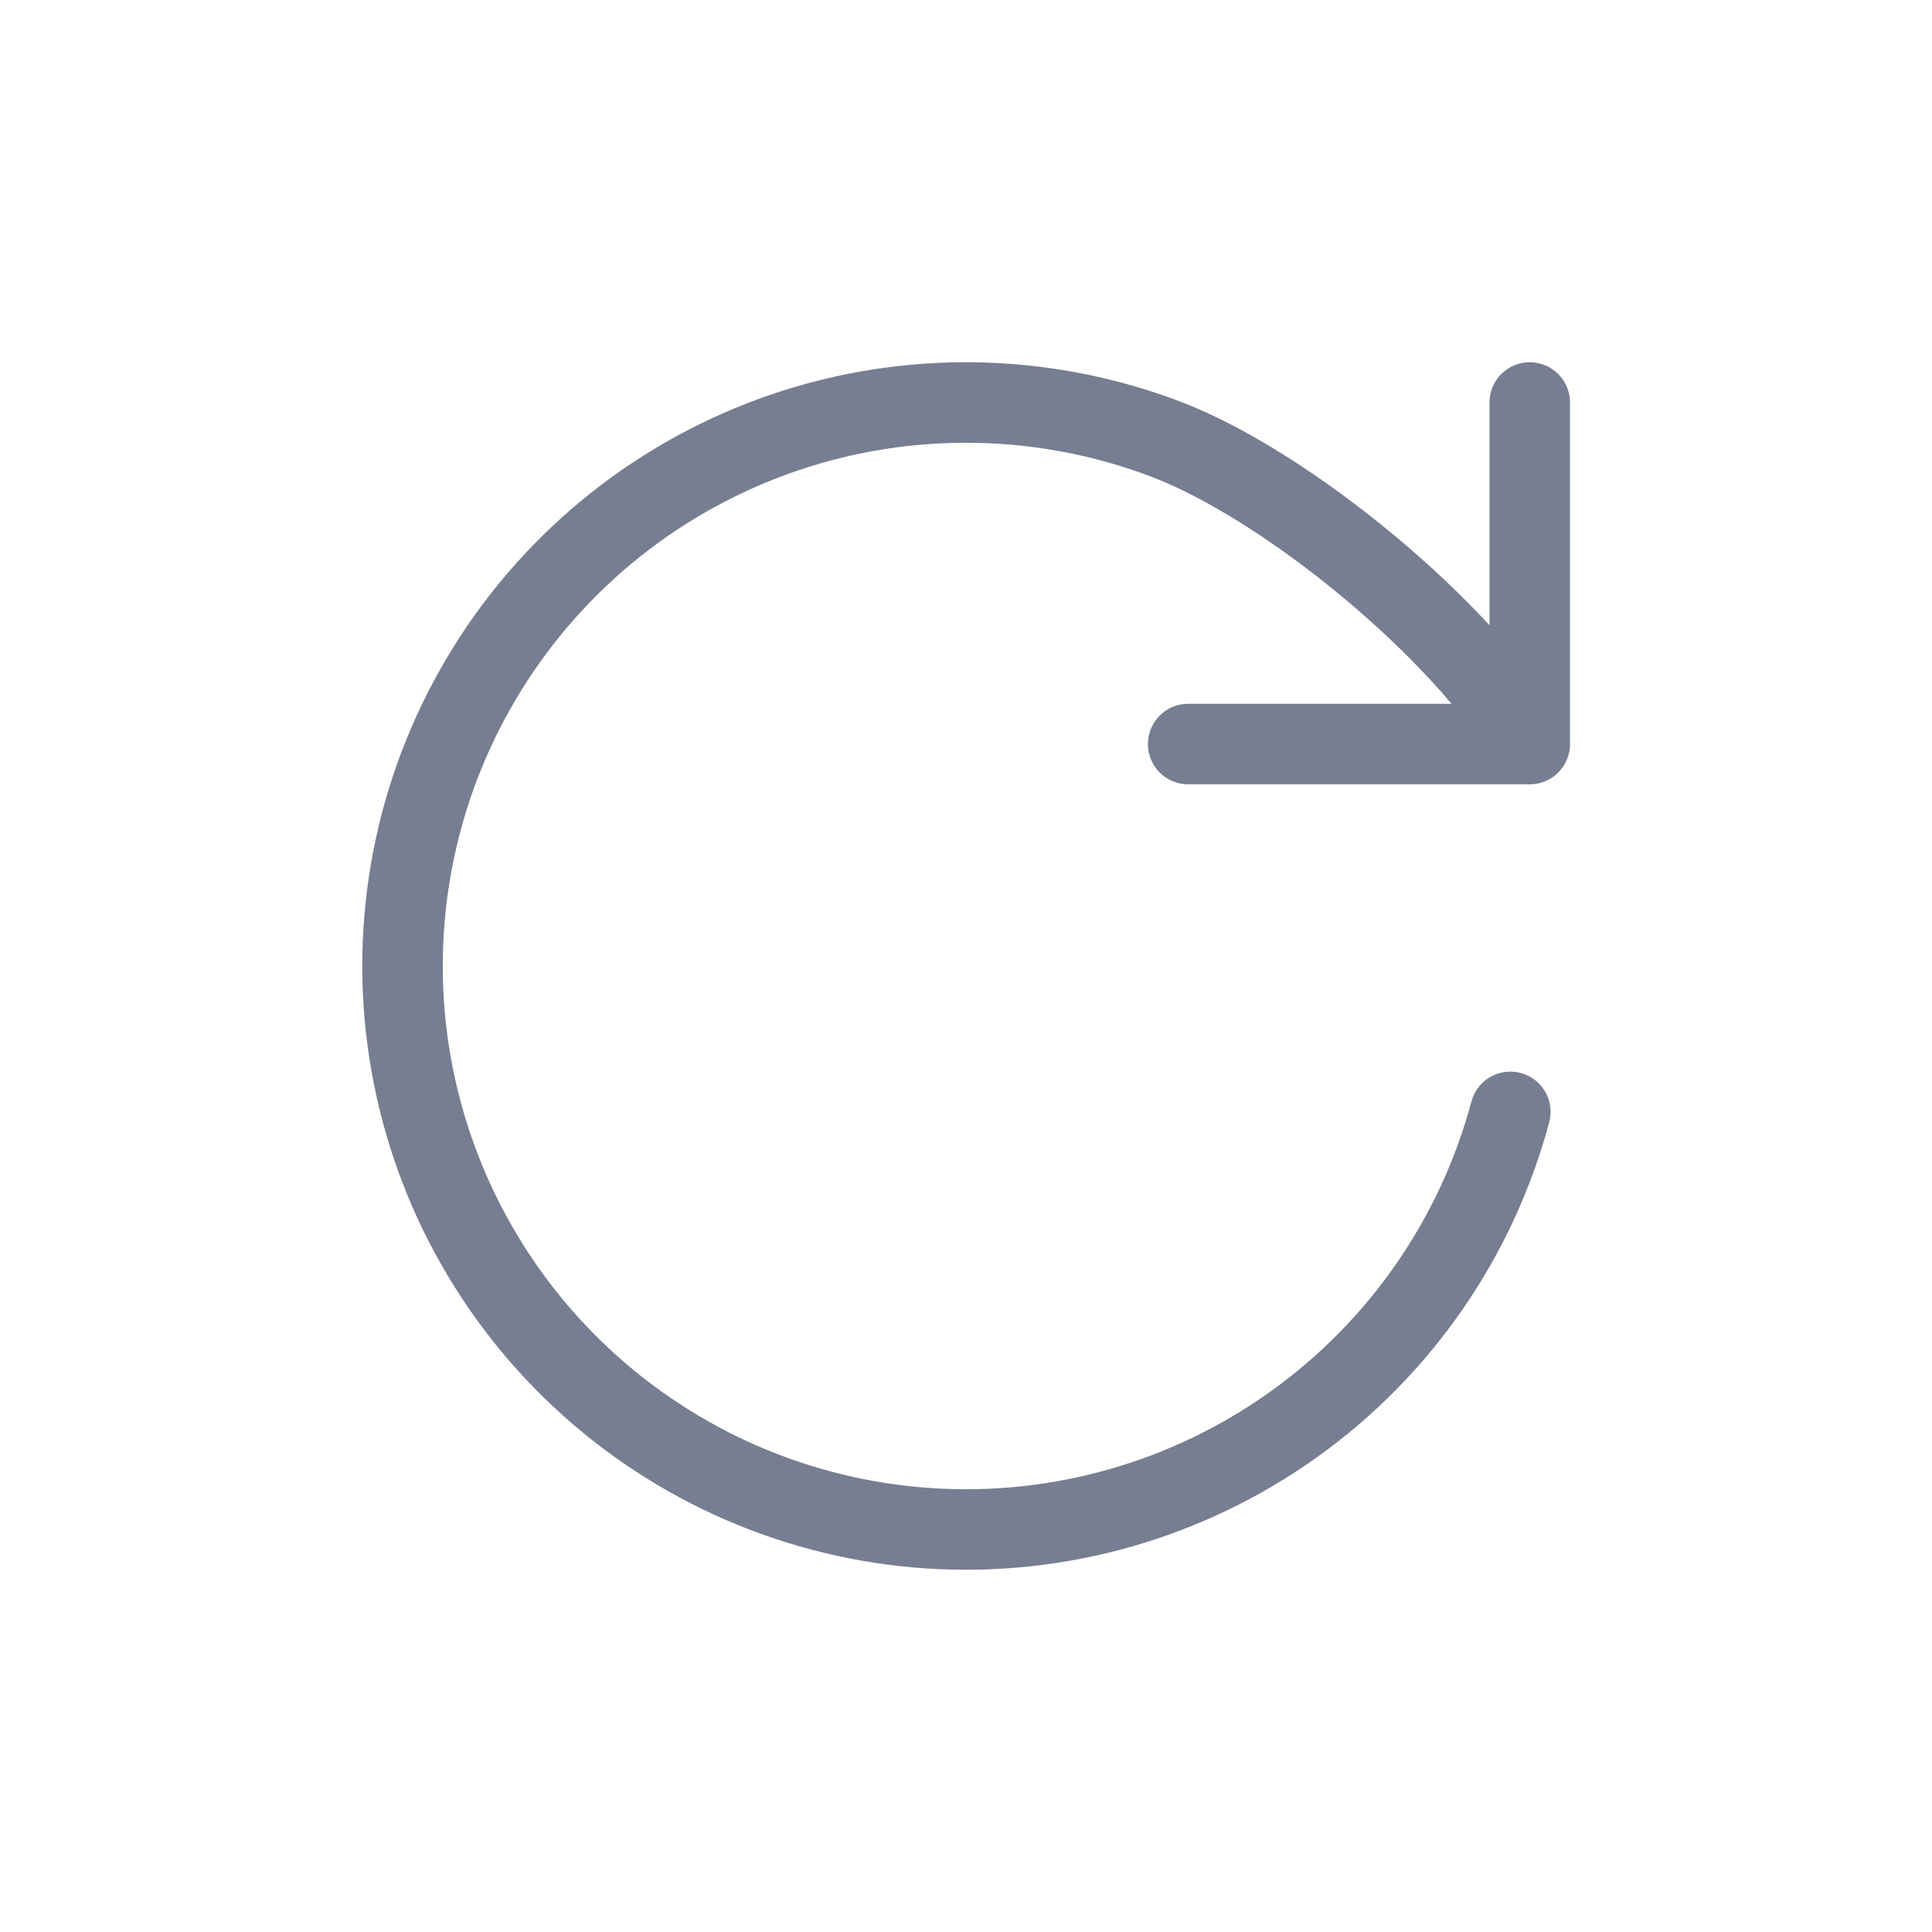
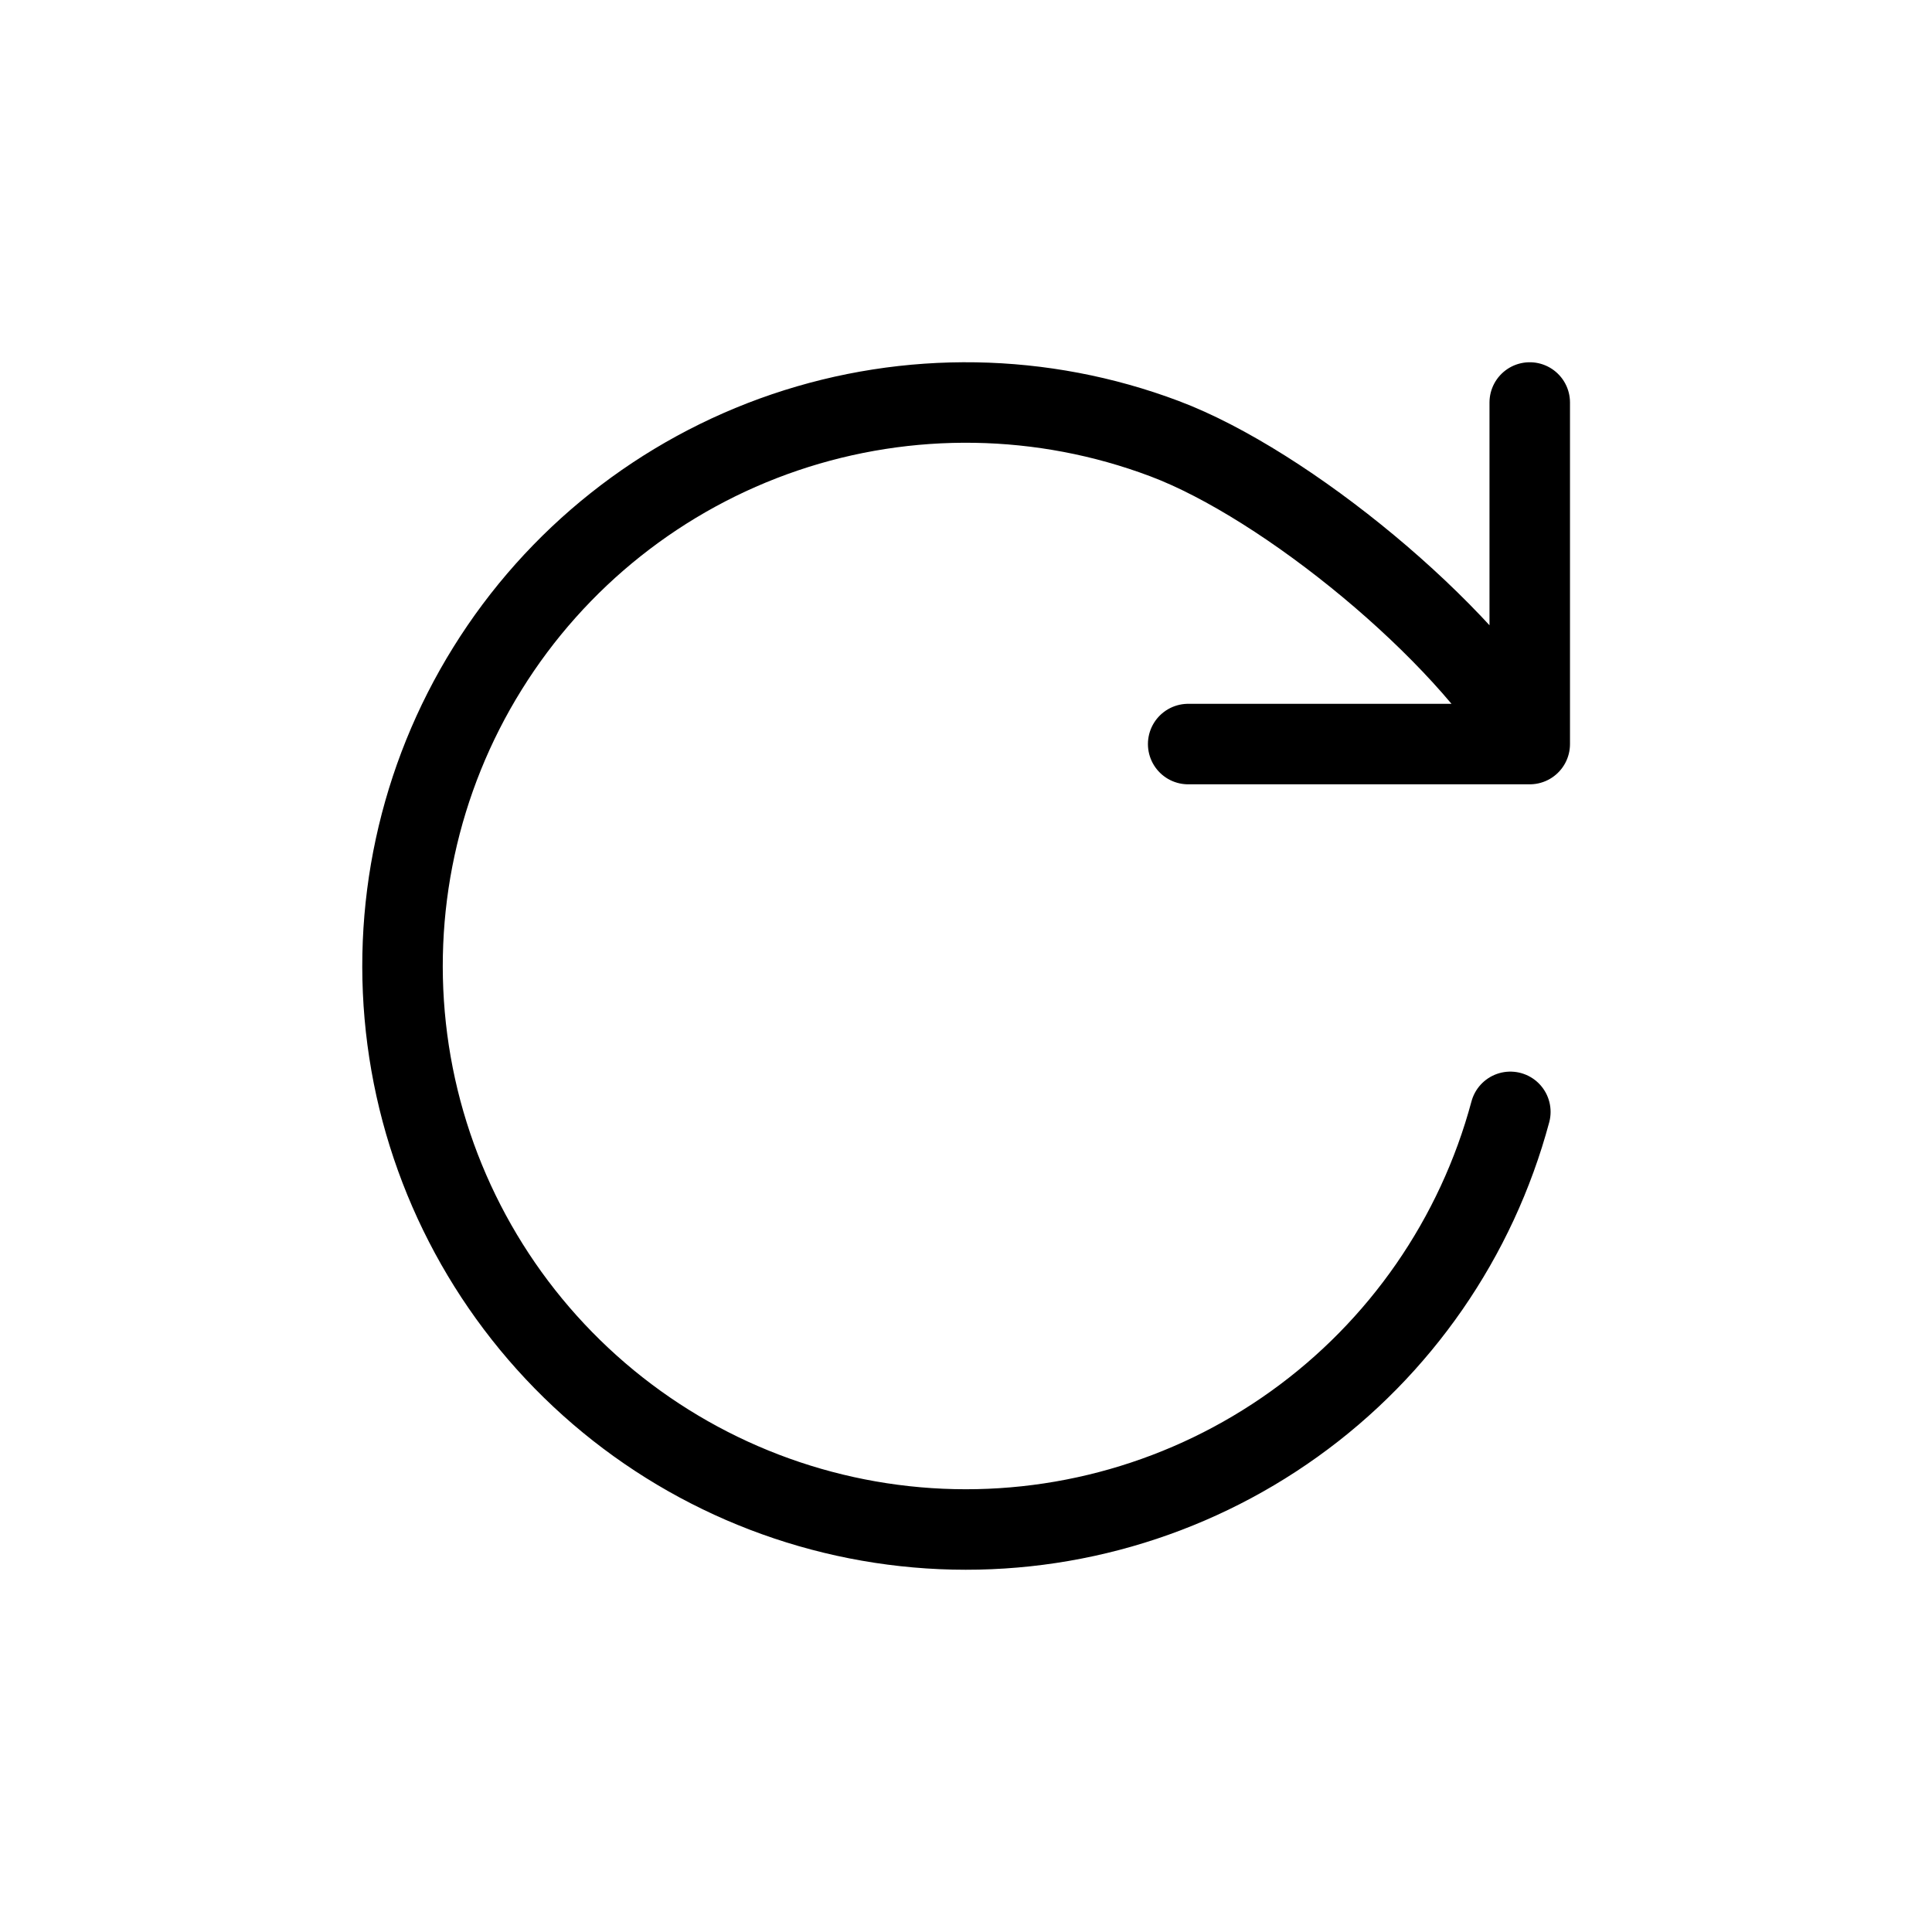
<svg xmlns="http://www.w3.org/2000/svg" viewBox="0 0 24 24" fill="none">
-   <path d="M19.003 9.243C18.193 7.84 15.981 6.019 14.466 5.449C12.95 4.878 11.284 4.851 9.75 5.371C8.216 5.892 6.911 6.928 6.056 8.304C5.2 9.679 4.849 11.308 5.06 12.914C5.271 14.519 6.033 16.002 7.215 17.109C8.397 18.216 9.926 18.879 11.542 18.985C13.158 19.091 14.761 18.633 16.077 17.69C17.394 16.747 18.342 15.376 18.762 13.812M19.003 9.243H14.76M19.003 9.243V5" stroke="#777E91" stroke-linecap="round" stroke-linejoin="round" />
+   <path d="M19.003 9.243C18.193 7.84 15.981 6.019 14.466 5.449C12.95 4.878 11.284 4.851 9.75 5.371C8.216 5.892 6.911 6.928 6.056 8.304C5.2 9.679 4.849 11.308 5.06 12.914C5.271 14.519 6.033 16.002 7.215 17.109C8.397 18.216 9.926 18.879 11.542 18.985C13.158 19.091 14.761 18.633 16.077 17.69C17.394 16.747 18.342 15.376 18.762 13.812M19.003 9.243H14.76M19.003 9.243V5" stroke="currentColor" stroke-linecap="round" stroke-linejoin="round" />
</svg>
